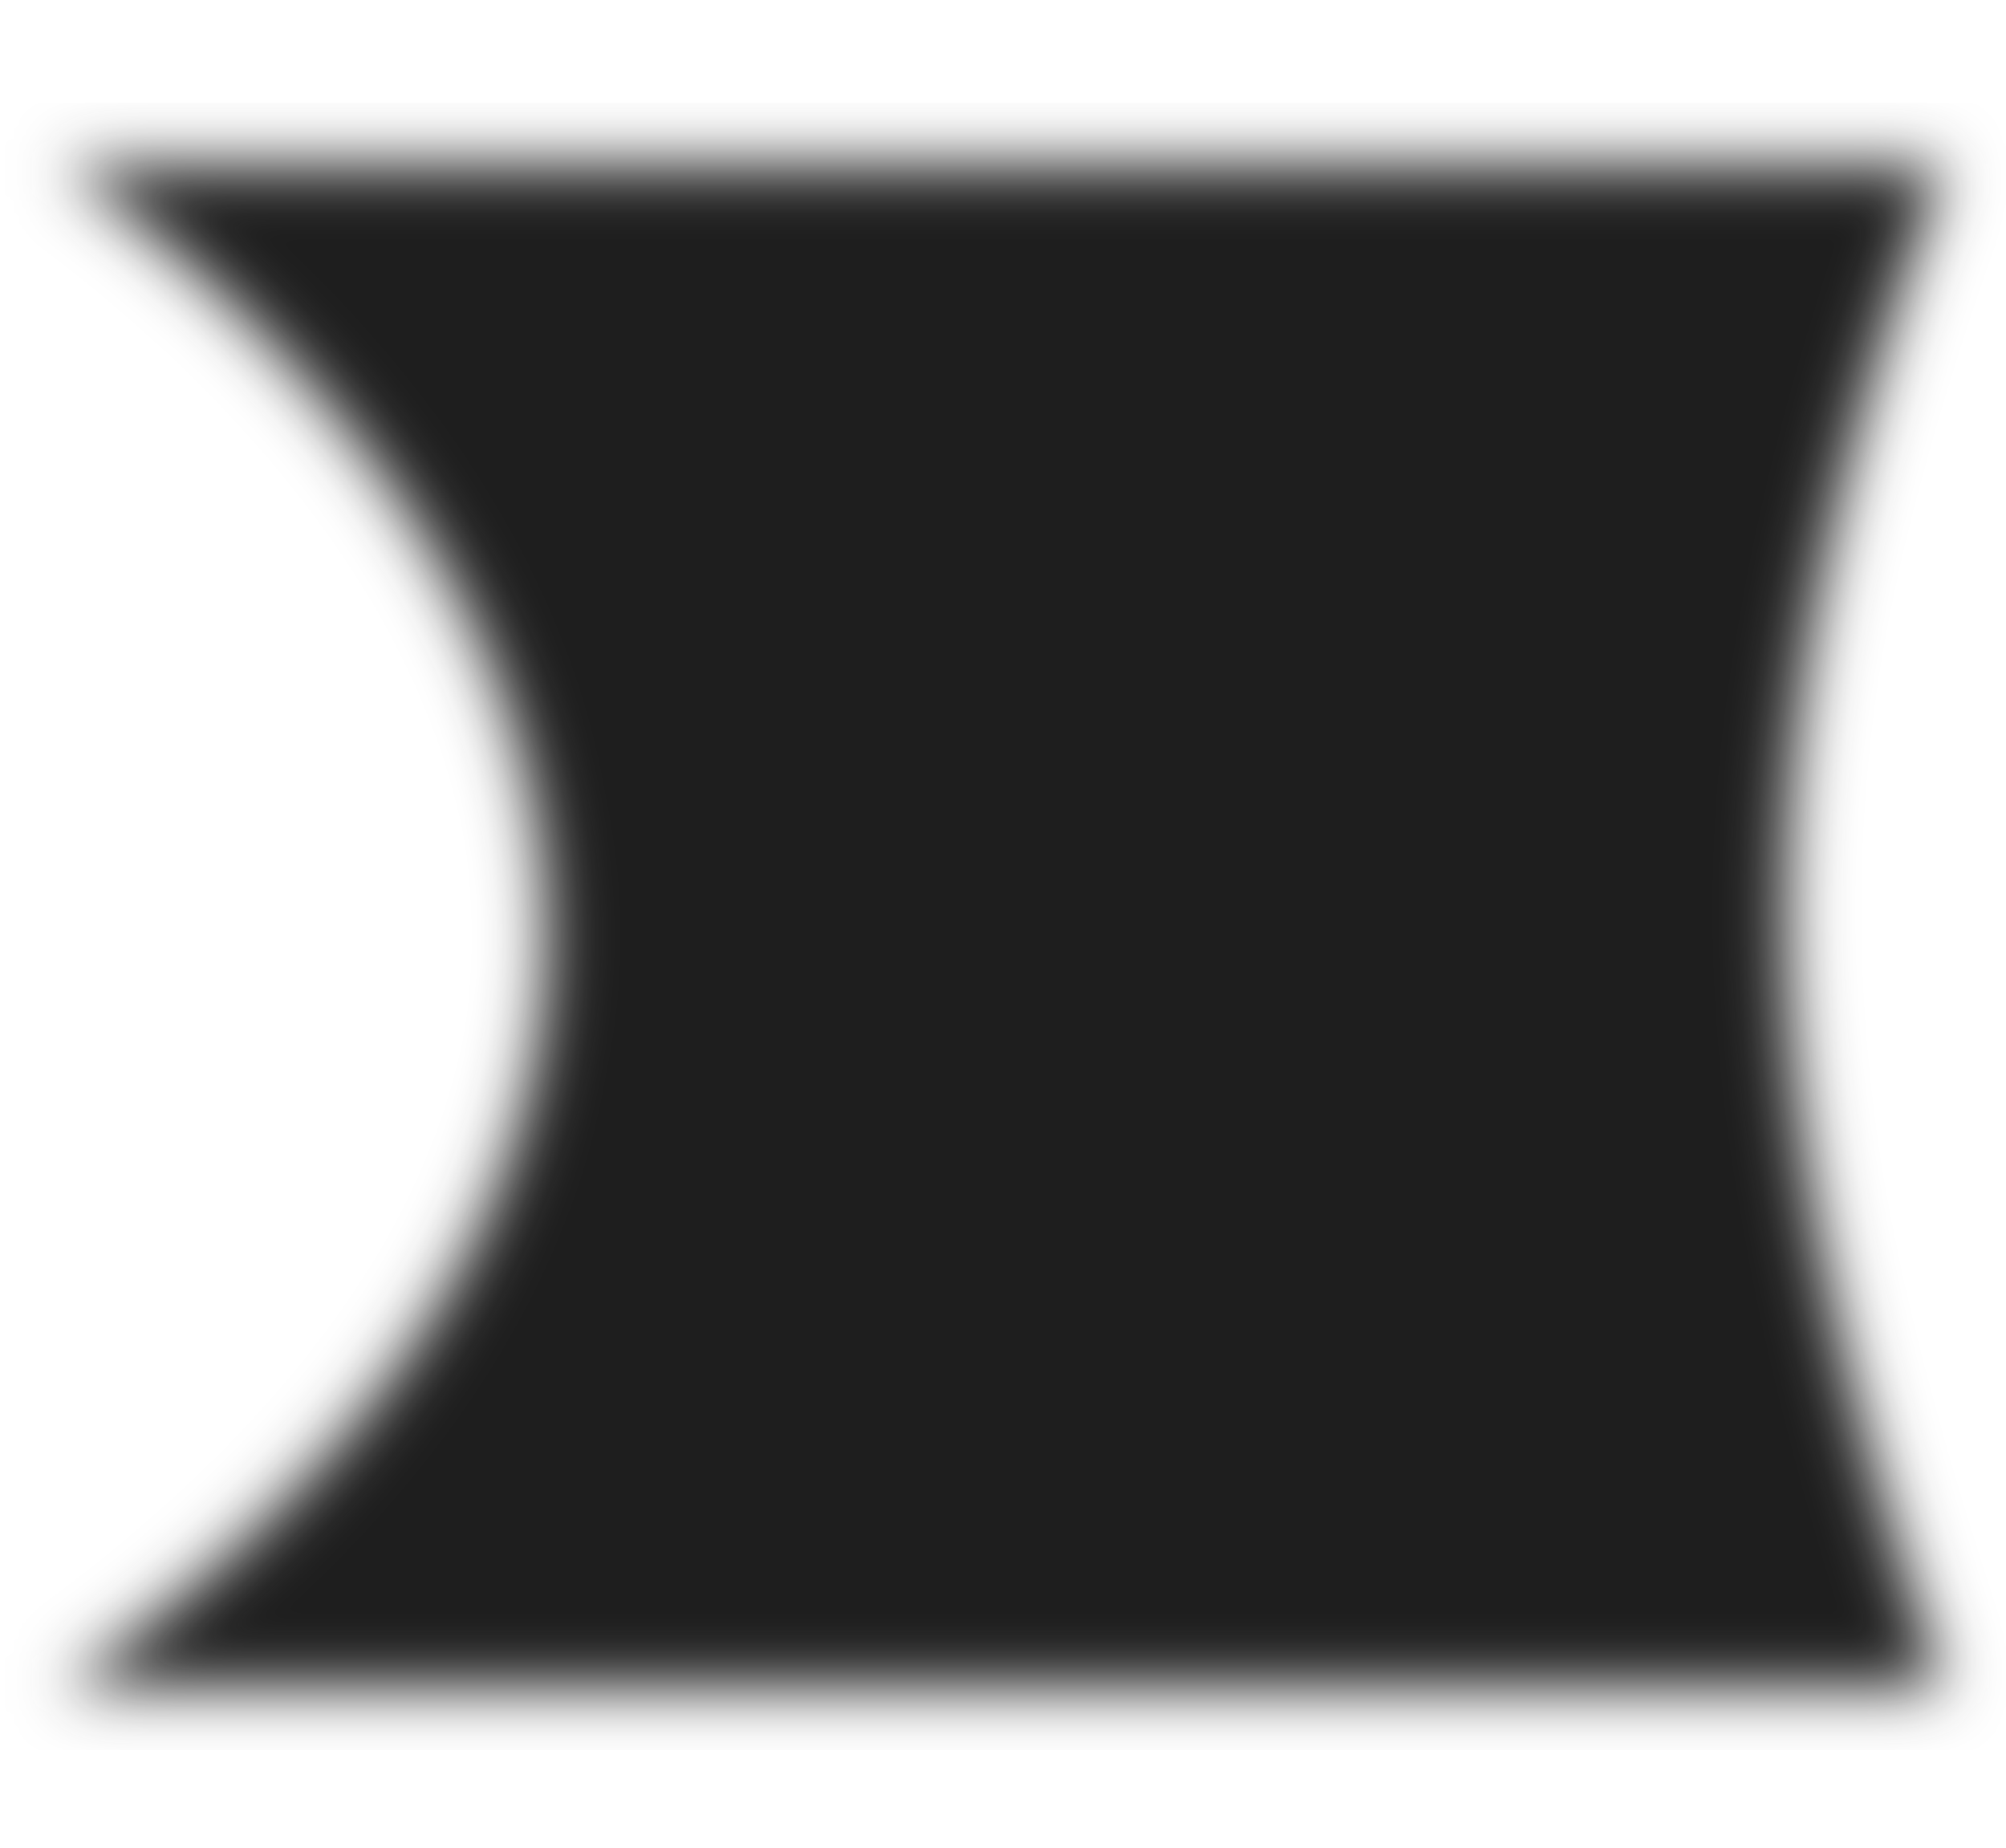
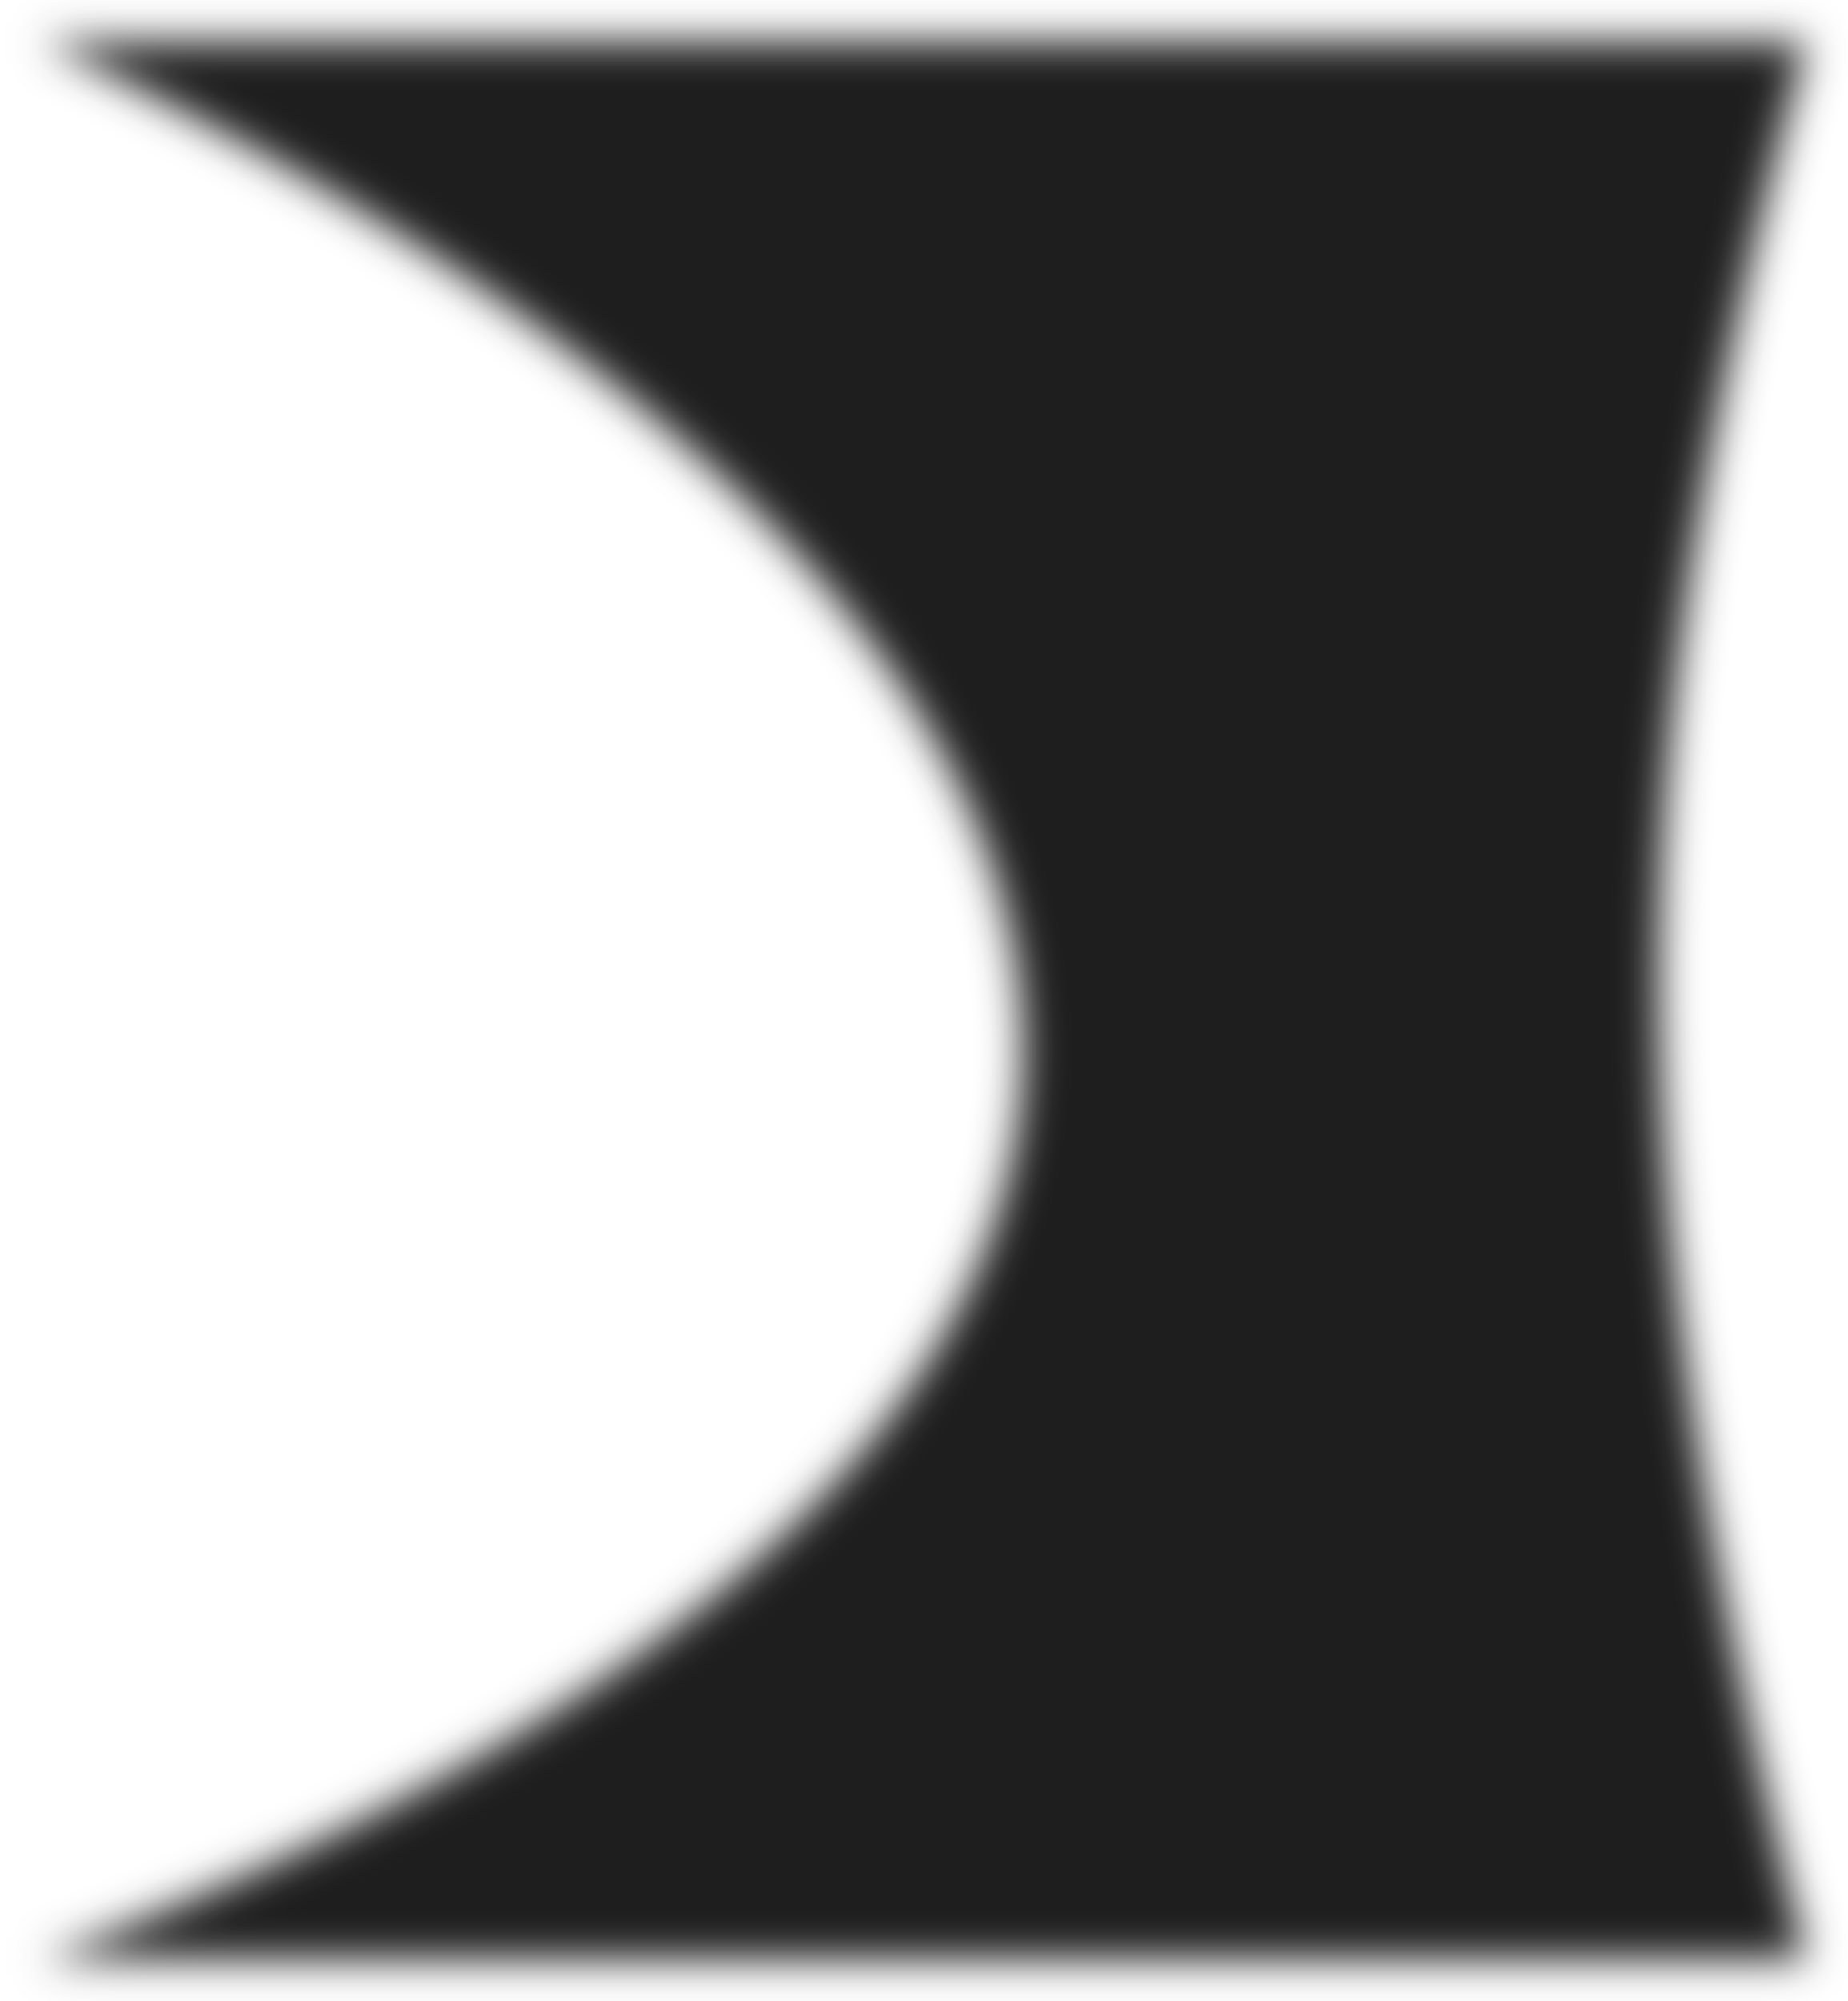
- <svg xmlns="http://www.w3.org/2000/svg" width="1922" height="1770" viewBox="0 0 1922 1770" fill="none">
-   <g opacity="0.95" filter="url(#filter0_f_103_56)">
-     <path d="M60 157.975H1862C1661.81 707.274 1662.31 1026.74 1862 1617.12H60C756.5 1123.94 593.5 543.004 60 157.975Z" fill="#131313" />
+ <svg xmlns="http://www.w3.org/2000/svg" width="2679" height="2901" viewBox="0 0 2679 2901" fill="none">
+   <g opacity="0.95" filter="url(#filter0_f_103_52)">
+     <path d="M60 60H2619C2334.71 1106.91 2335.43 1715.79 2619 2841H60C2067.5 2080.48 1843.5 895.568 60 60Z" fill="#131313" />
  </g>
  <defs>
-     <filter id="filter0_f_103_56" x="0.5" y="98.475" width="1921" height="1578.15" filterUnits="userSpaceOnUse" color-interpolation-filters="sRGB">
+     <filter id="filter0_f_103_52" x="0.5" y="0.5" width="2678" height="2900" filterUnits="userSpaceOnUse" color-interpolation-filters="sRGB">
      <feFlood flood-opacity="0" result="BackgroundImageFix" />
      <feBlend mode="normal" in="SourceGraphic" in2="BackgroundImageFix" result="shape" />
-       <feGaussianBlur stdDeviation="29.75" result="effect1_foregroundBlur_103_56" />
+       <feGaussianBlur stdDeviation="29.75" result="effect1_foregroundBlur_103_52" />
    </filter>
  </defs>
</svg>
